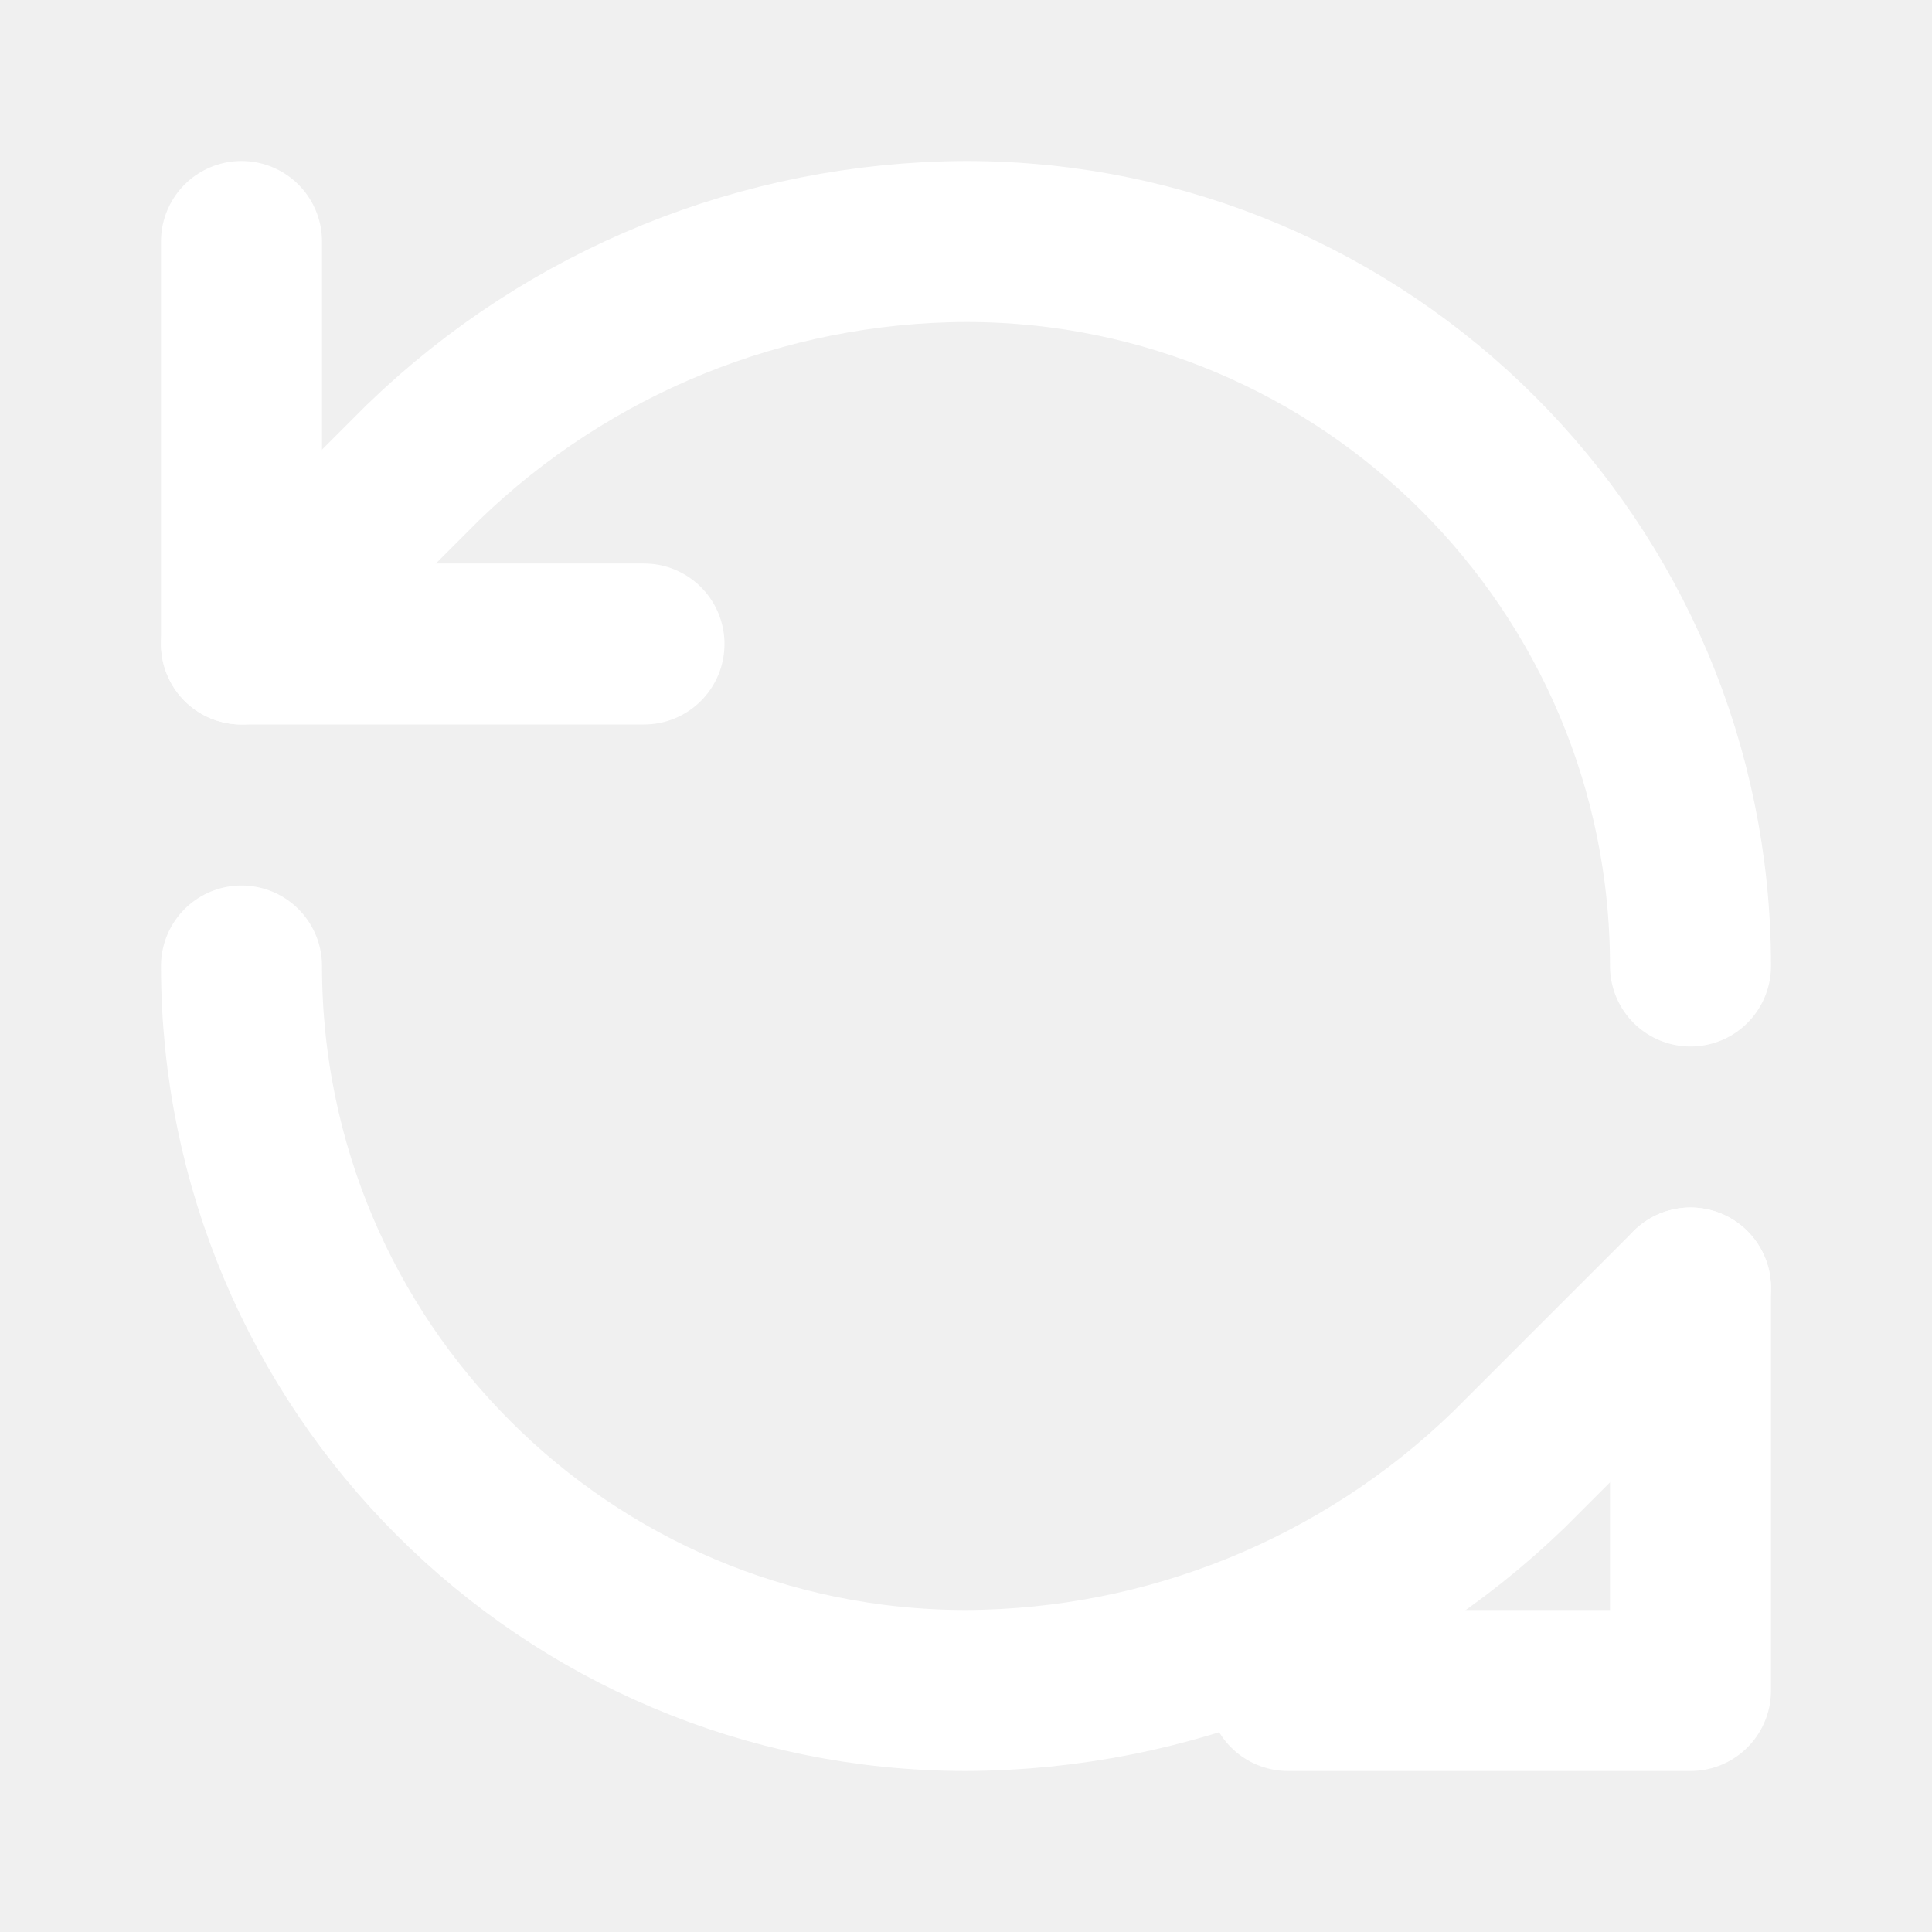
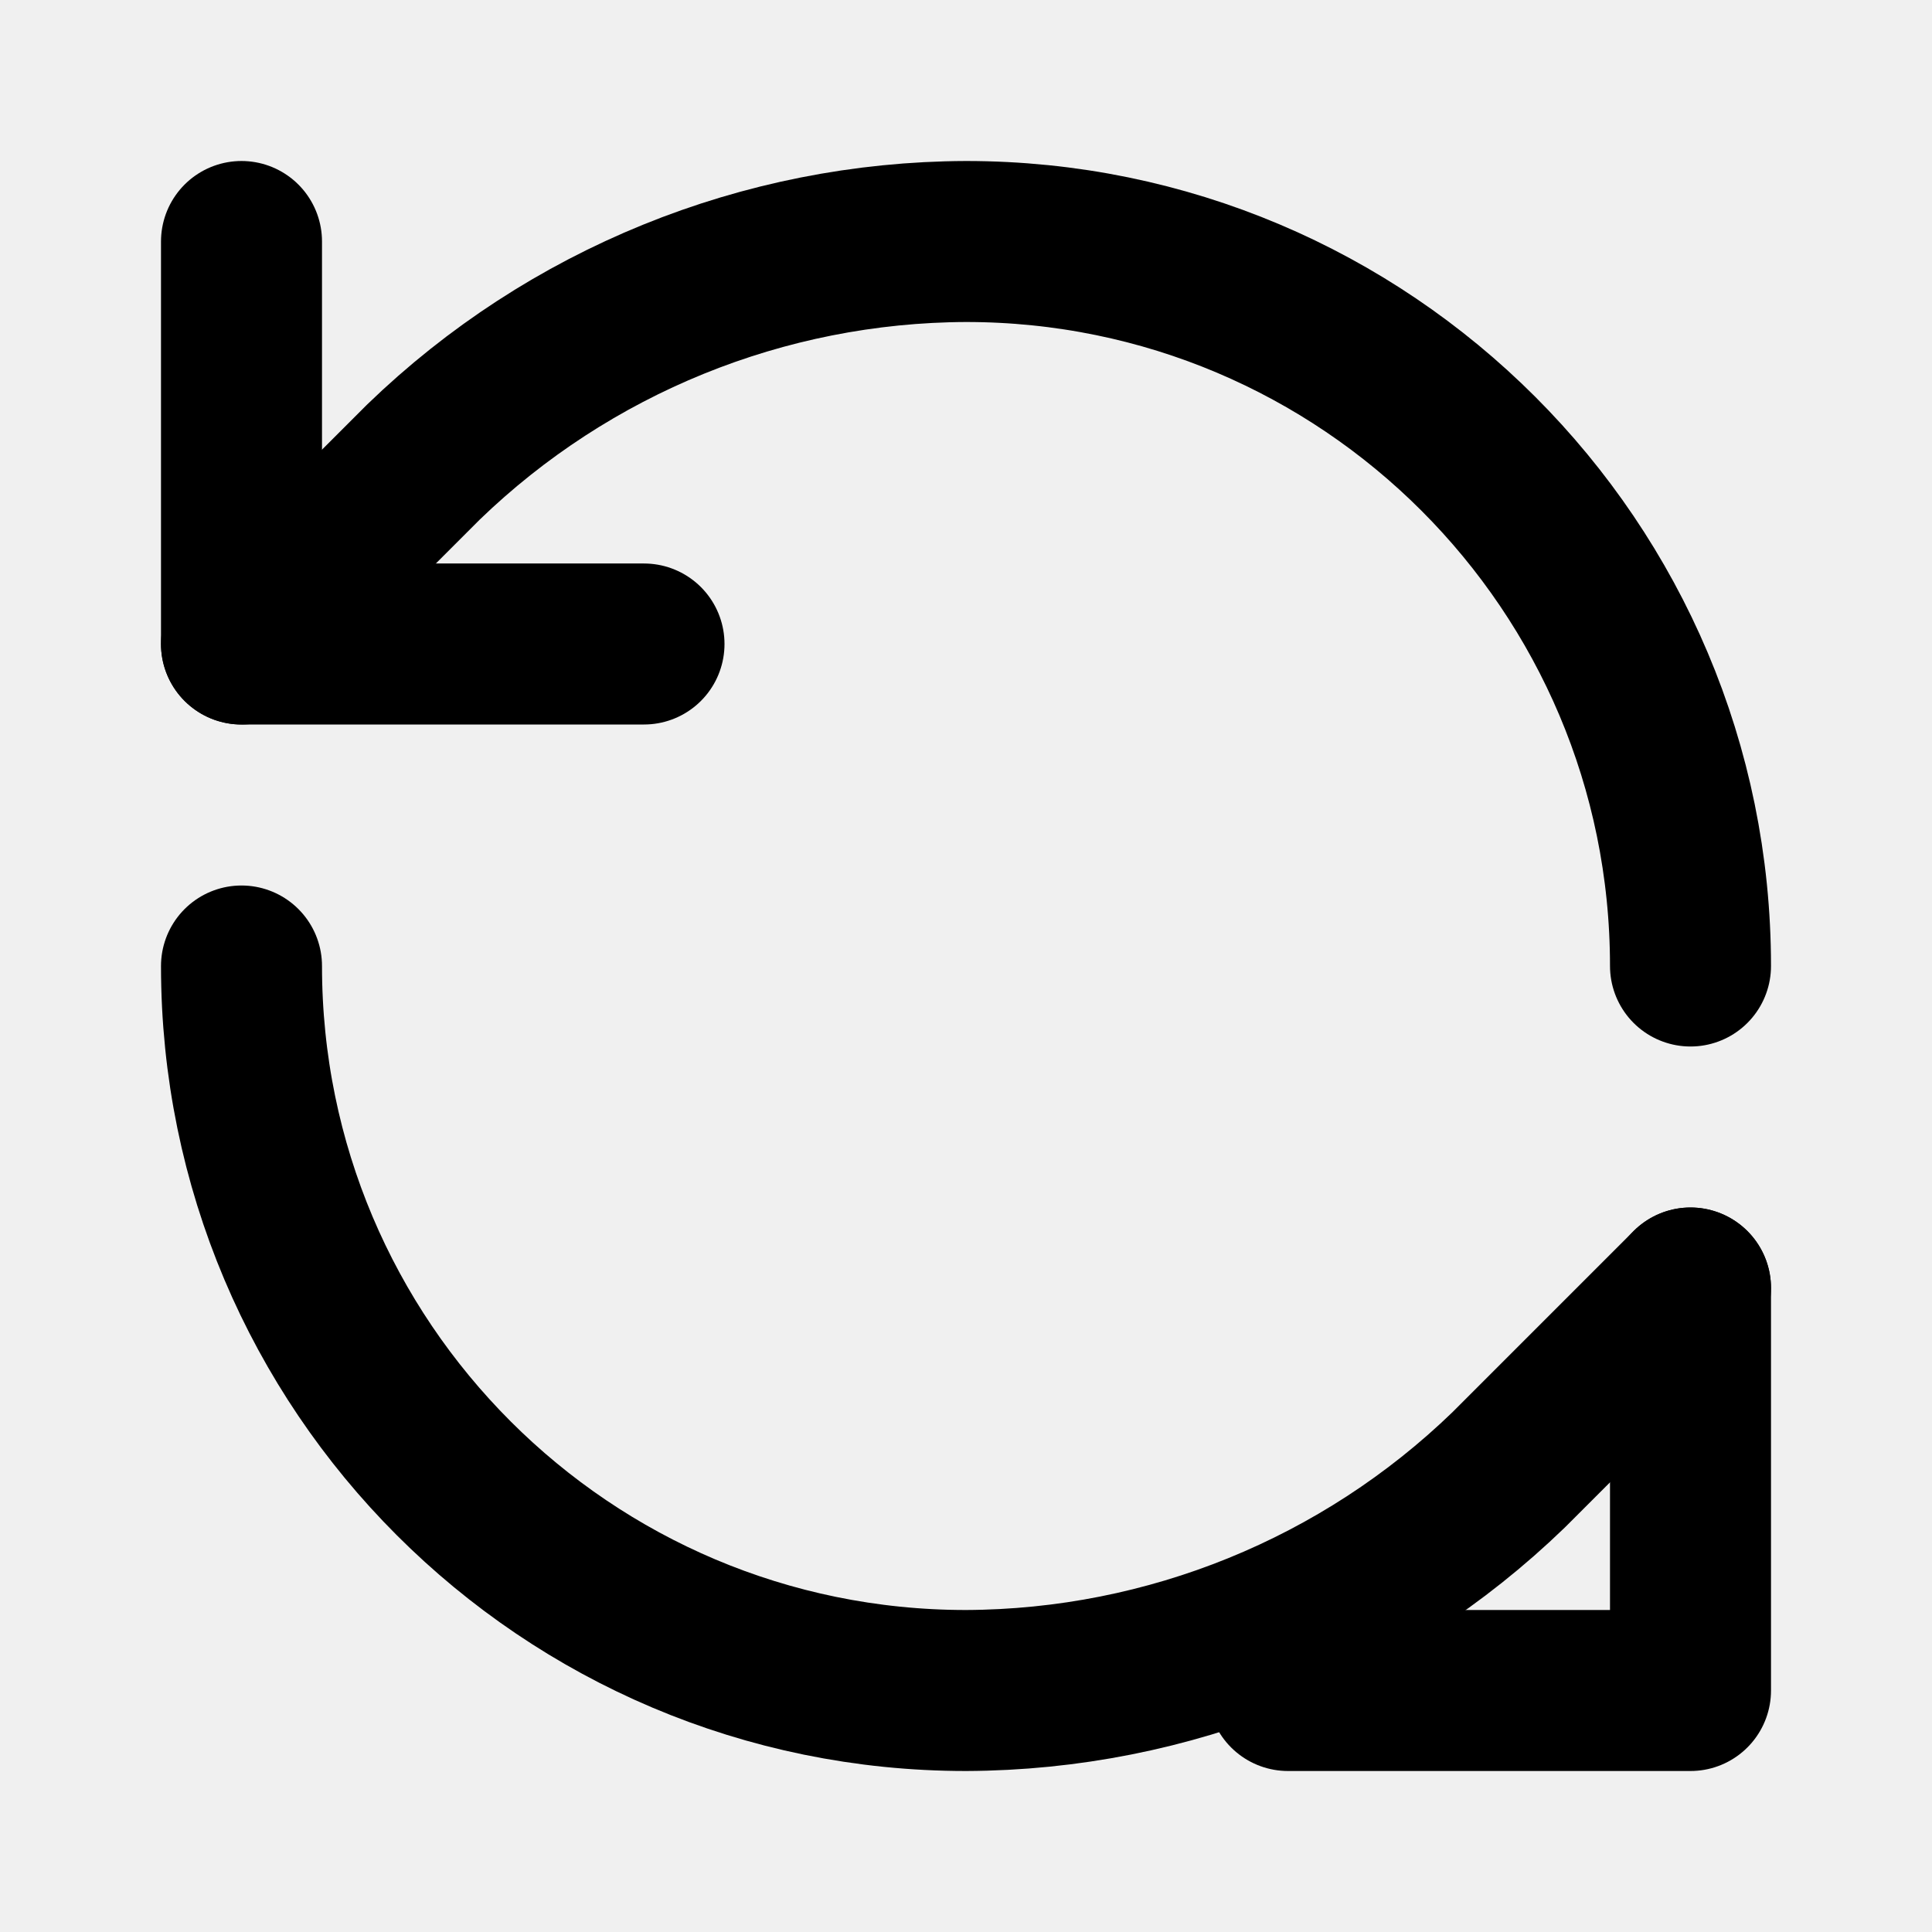
- <svg xmlns="http://www.w3.org/2000/svg" viewBox="0 0 24 24" width="24" height="24" fill="none" stroke="#ffffff" stroke-width="2" stroke-linecap="round" stroke-linejoin="round">
+ <svg xmlns="http://www.w3.org/2000/svg" viewBox="0 0 24 24" width="24" height="24" fill="none" stroke="currentColor" stroke-width="2" stroke-linecap="round" stroke-linejoin="round">
  <path d="M21 12a9 9 0 0 0-9-9 9.75 9.75 0 0 0-6.74 2.74L3 8" />
  <path d="M3 3v5h5" />
  <path d="M3 12a9 9 0 0 0 9 9 9.75 9.75 0 0 0 6.74-2.74L21 16" />
  <path d="M16 21h5v-5" />
</svg>
